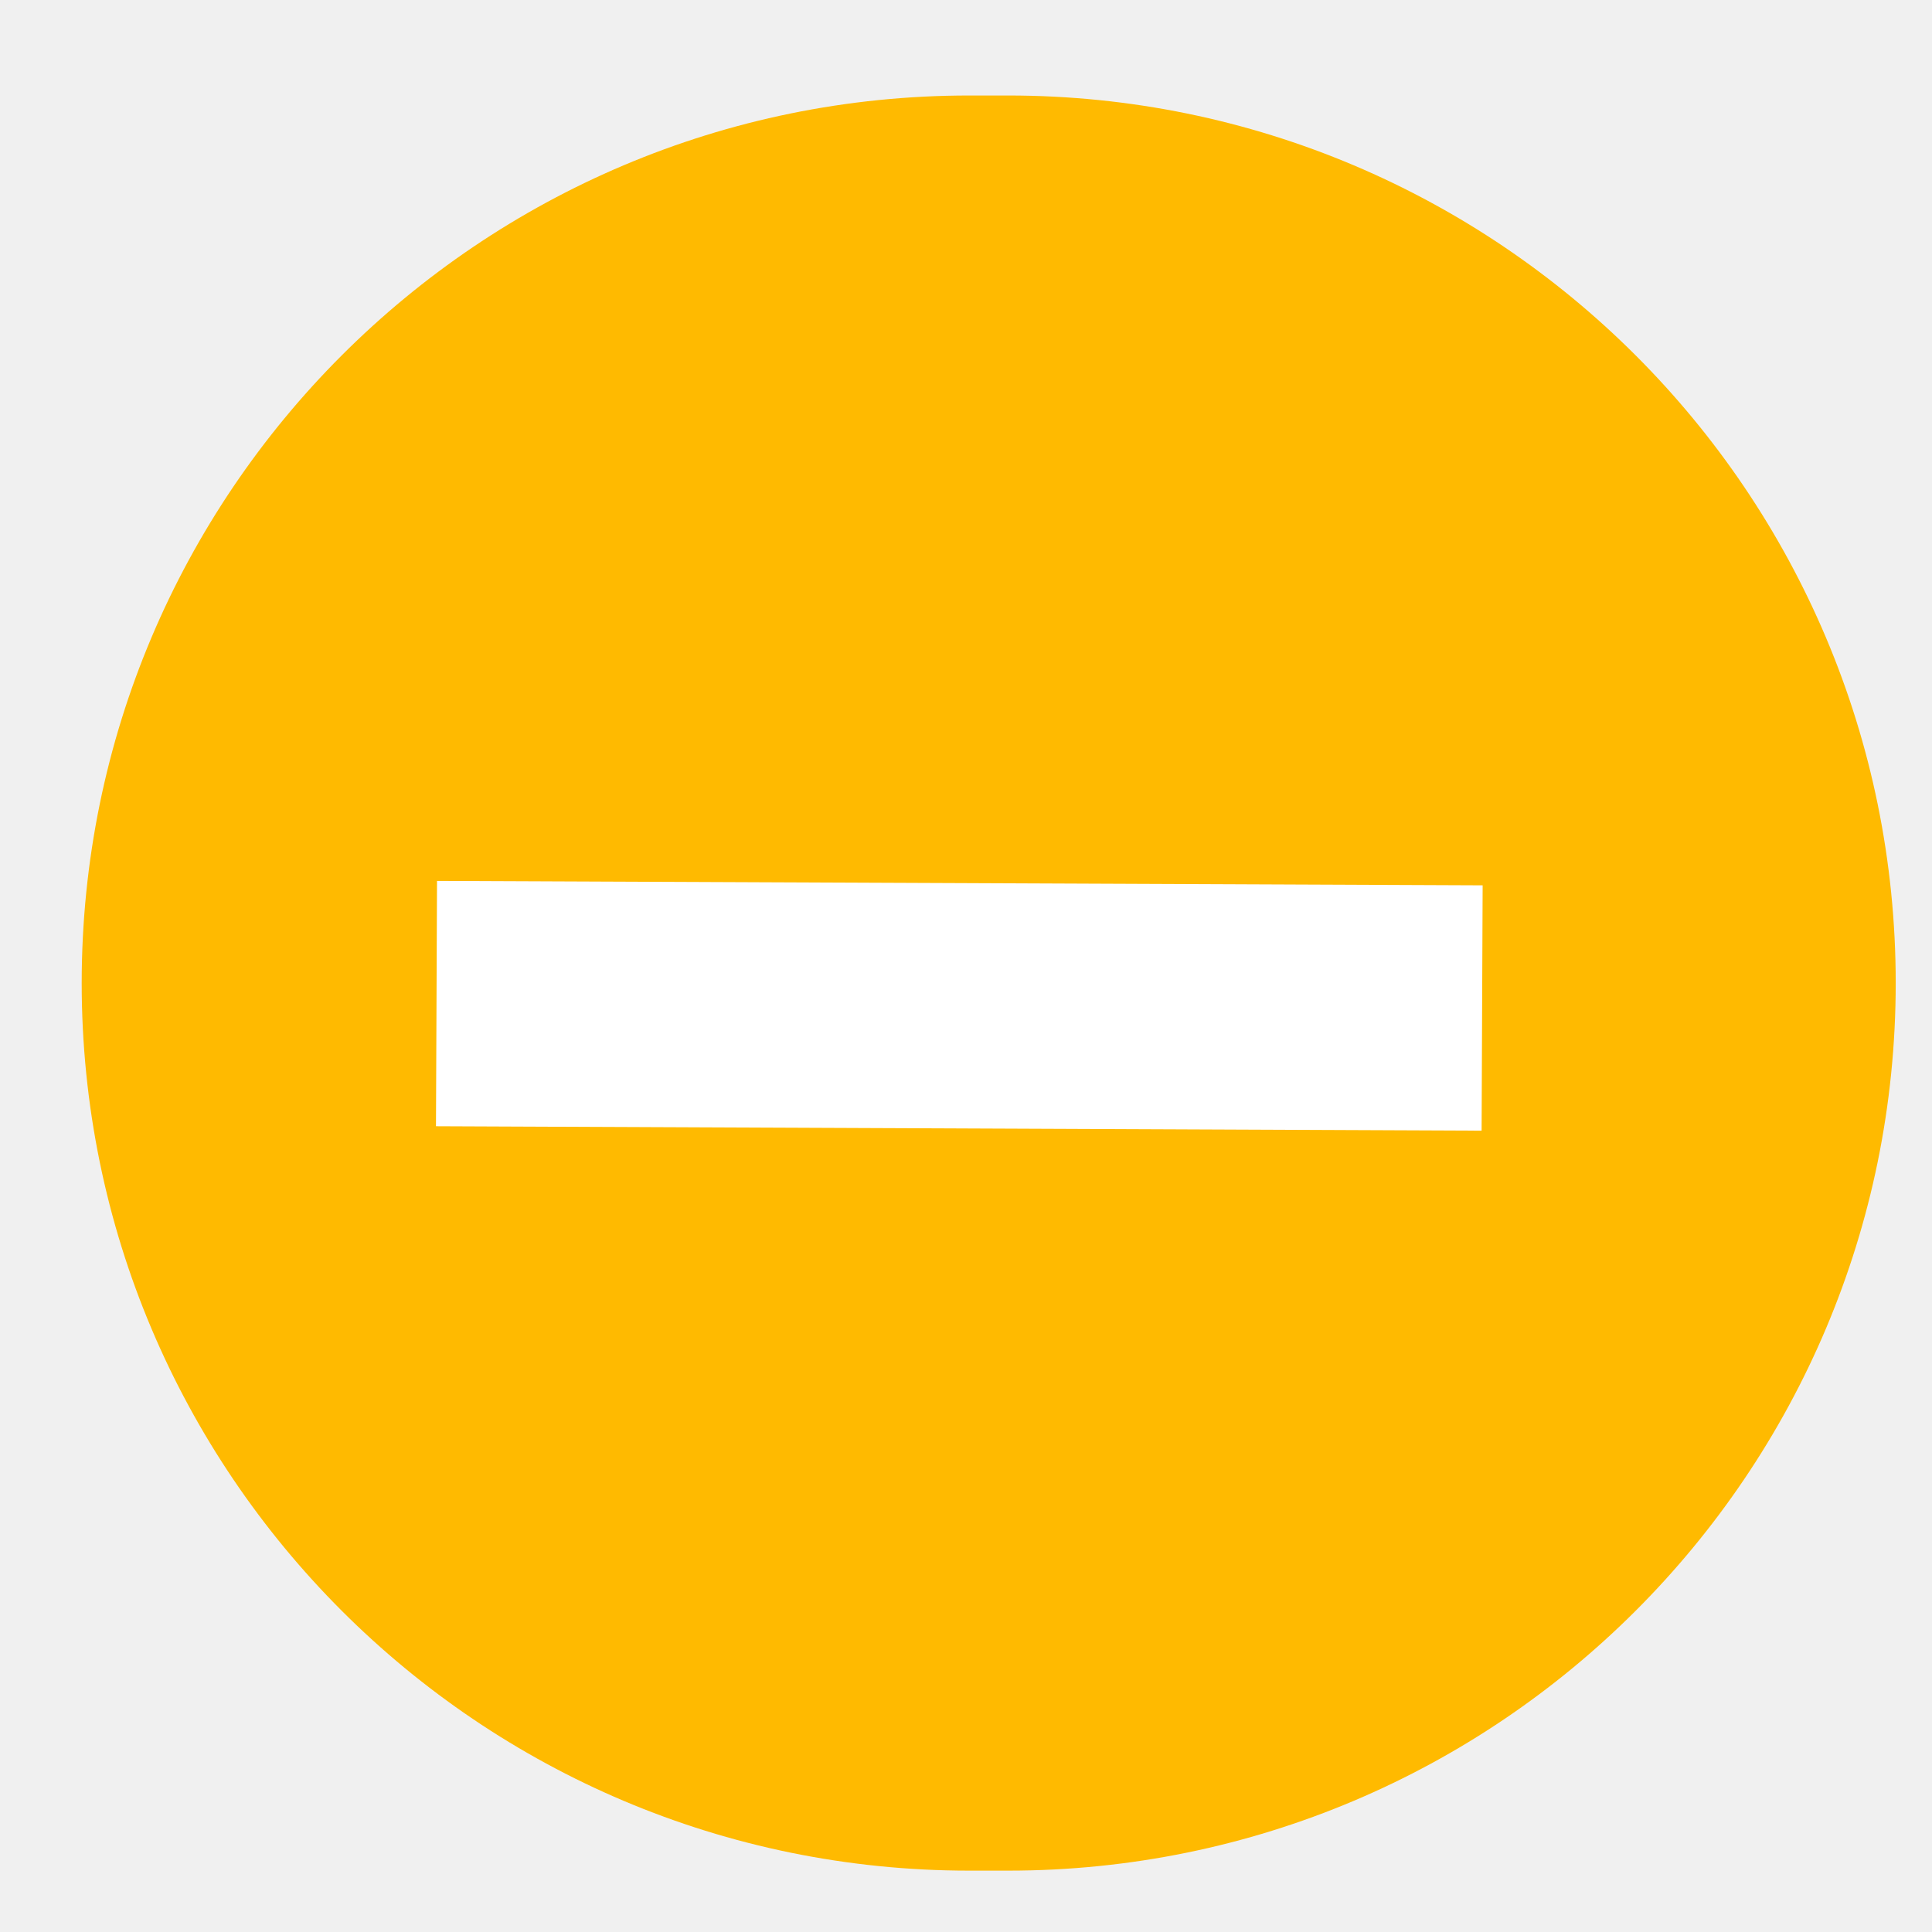
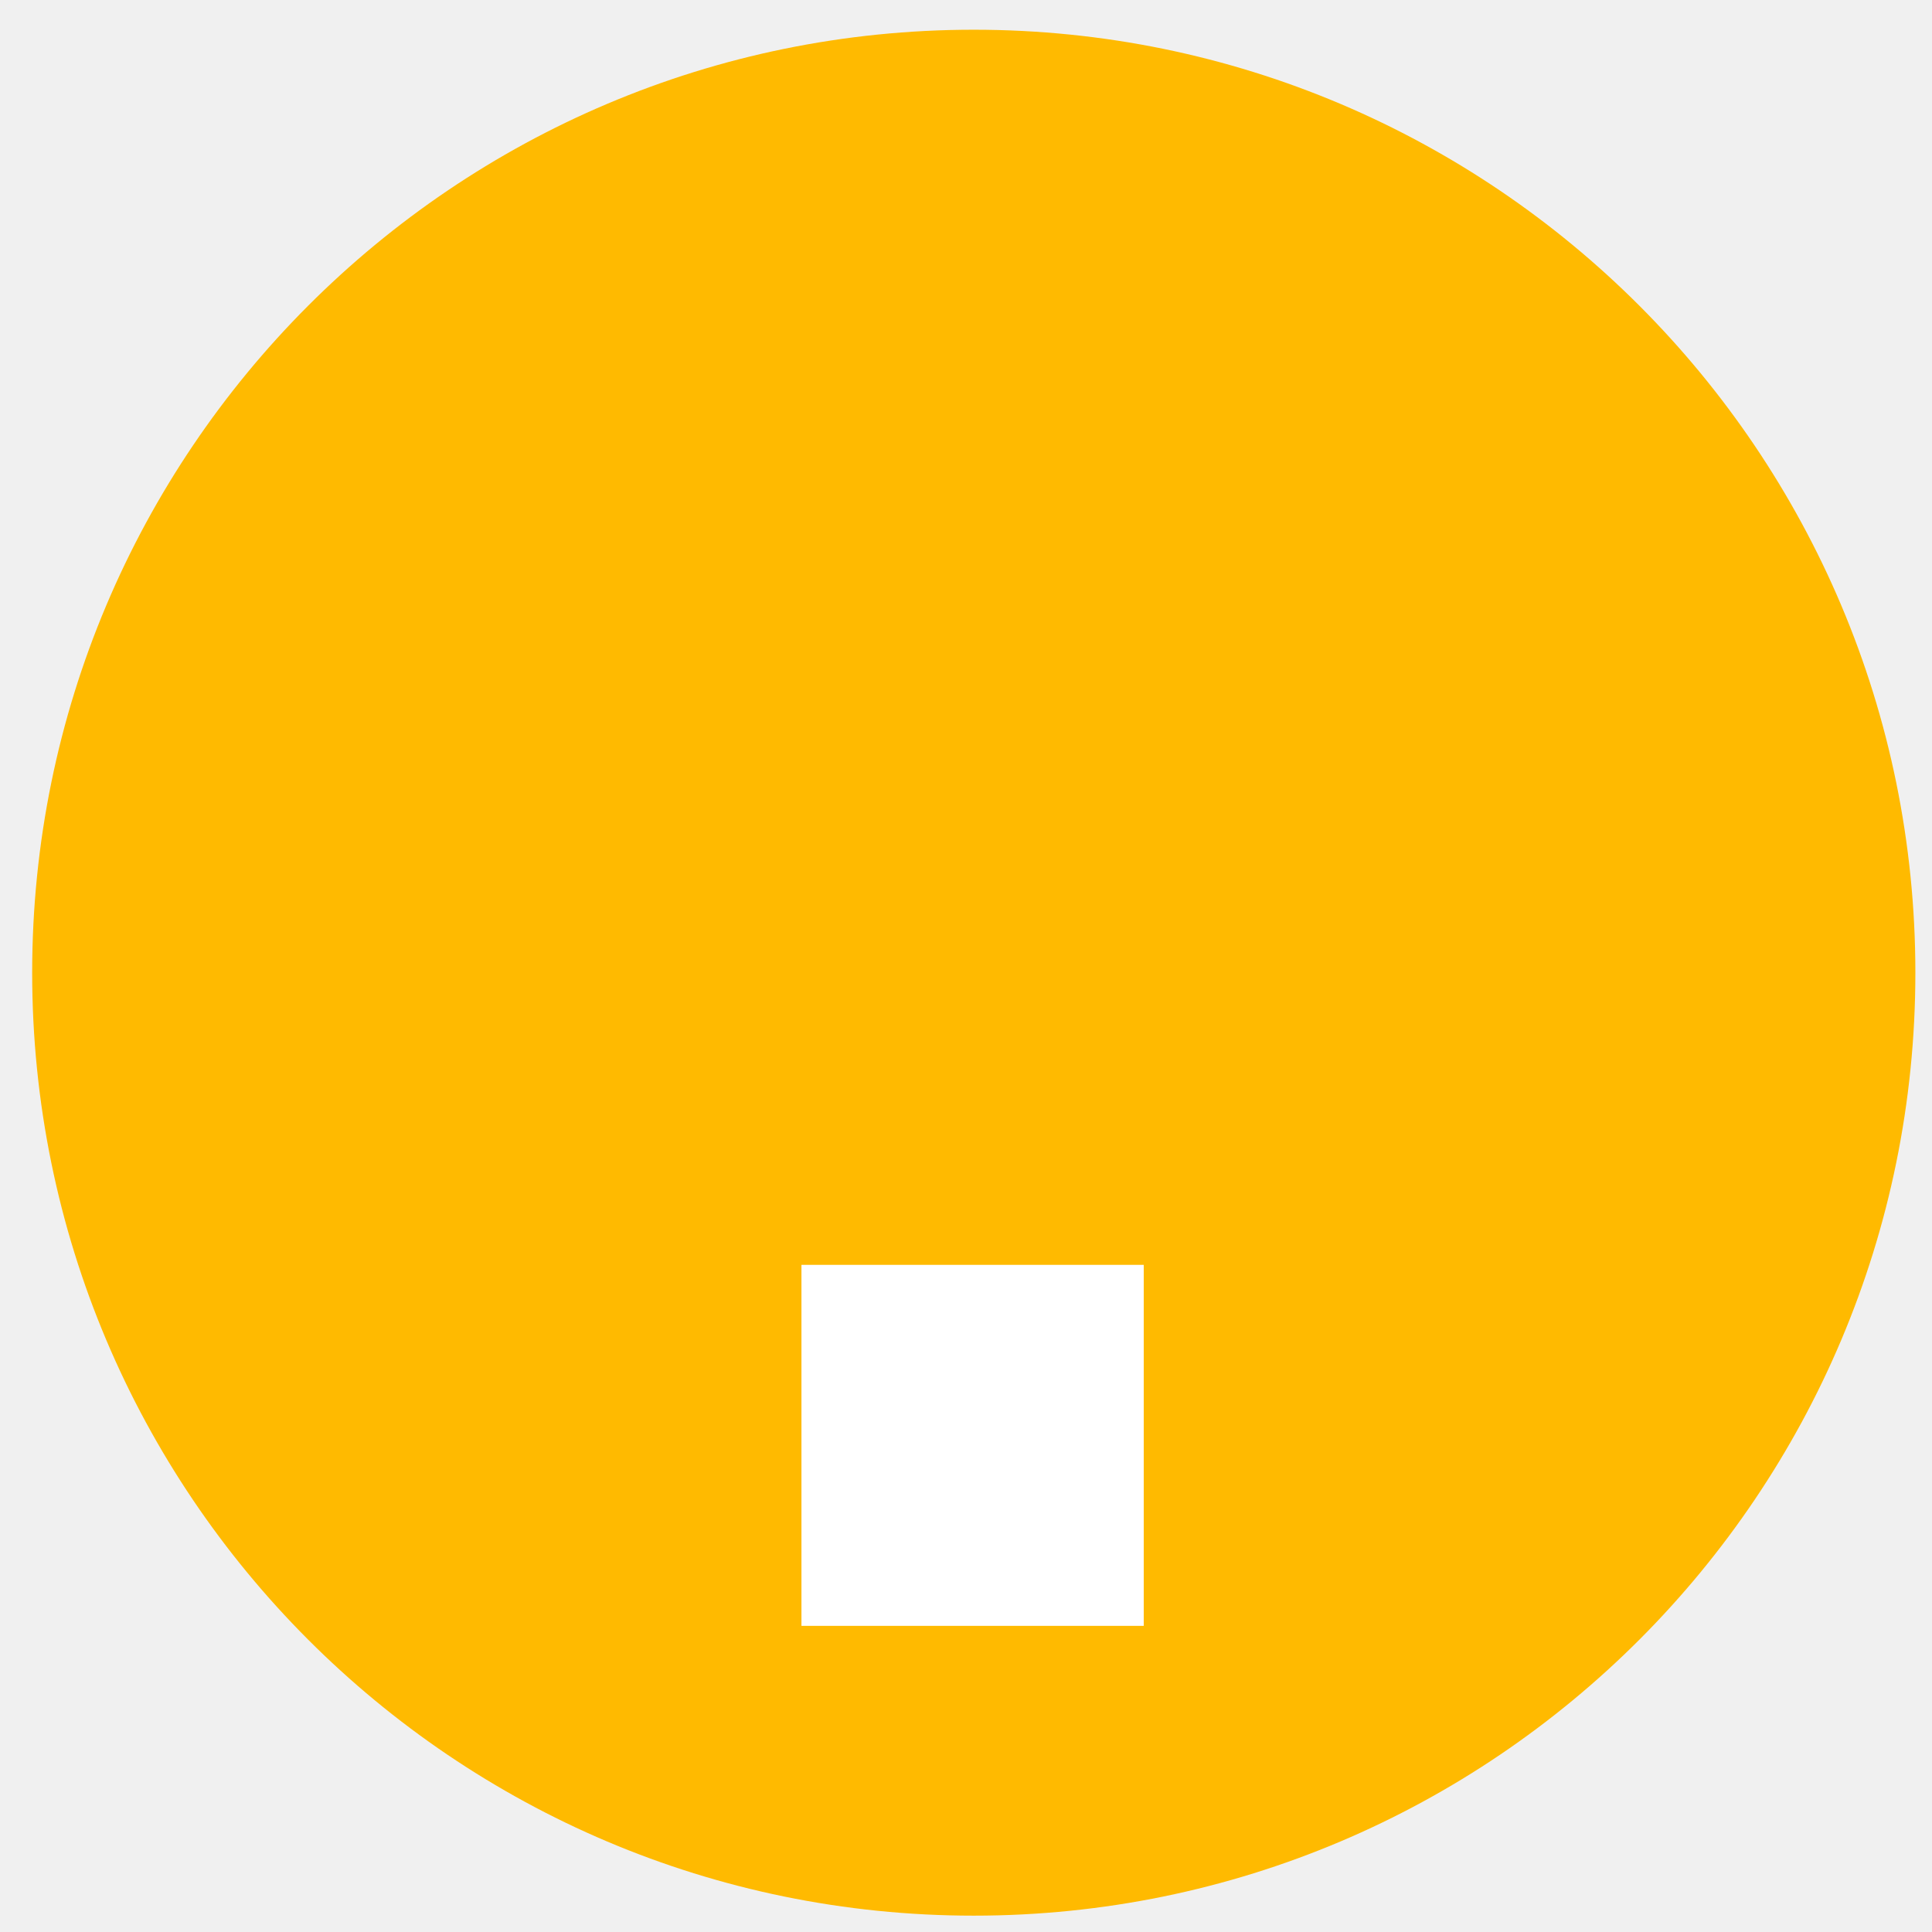
<svg xmlns="http://www.w3.org/2000/svg" width="256" height="256" viewBox="0 0 67.733 67.733" version="1.1" id="svg1">
-   <defs id="defs1">
-     <linearGradient id="Gradient" x1="0" x2="0" y1="0" y2="256" gradientUnits="userSpaceOnUse" gradientTransform="matrix(0.2484247,0,0,0.2431017,2.863828,3.348241)">
-       <stop offset="0" style="stop-color:#4bd81c;stop-opacity:1;" id="stop1" />
-       <stop offset="100%" style="stop-color:#1C71D8;stop-opacity:1" id="stop2" />
-     </linearGradient>
-   </defs>
+   <defs id="defs1" />
  <g id="layer1">
-     <rect width="63.597" height="62.234" fill="url(#Gradient)" ry="31.117" x="2.864" y="3.348" id="rect2" style="fill:#ffba00;stroke-width:0.246;fill-opacity:1" />
-     <path style="fill:none;stroke:#ffffff;stroke-width:8.601;stroke-dasharray:none;stroke-opacity:1" d="M 15.303,35.184 51.961,35.339" id="path1" />
+     <ellipse style="fill:#FFBA00;fill-opacity:1;stroke:none;stroke-width:10.927;stroke-dasharray:none;stroke-opacity:1" id="path4" cx="34.139" cy="34.101" rx="33.011" ry="33.059" />
+     <text x="34.139" y="57" font-size="85" font-weight="bold" text-anchor="middle" fill="#ffffff" style="font-family: Arial, sans-serif;">
+       .
+     </text>
  </g>
</svg>
